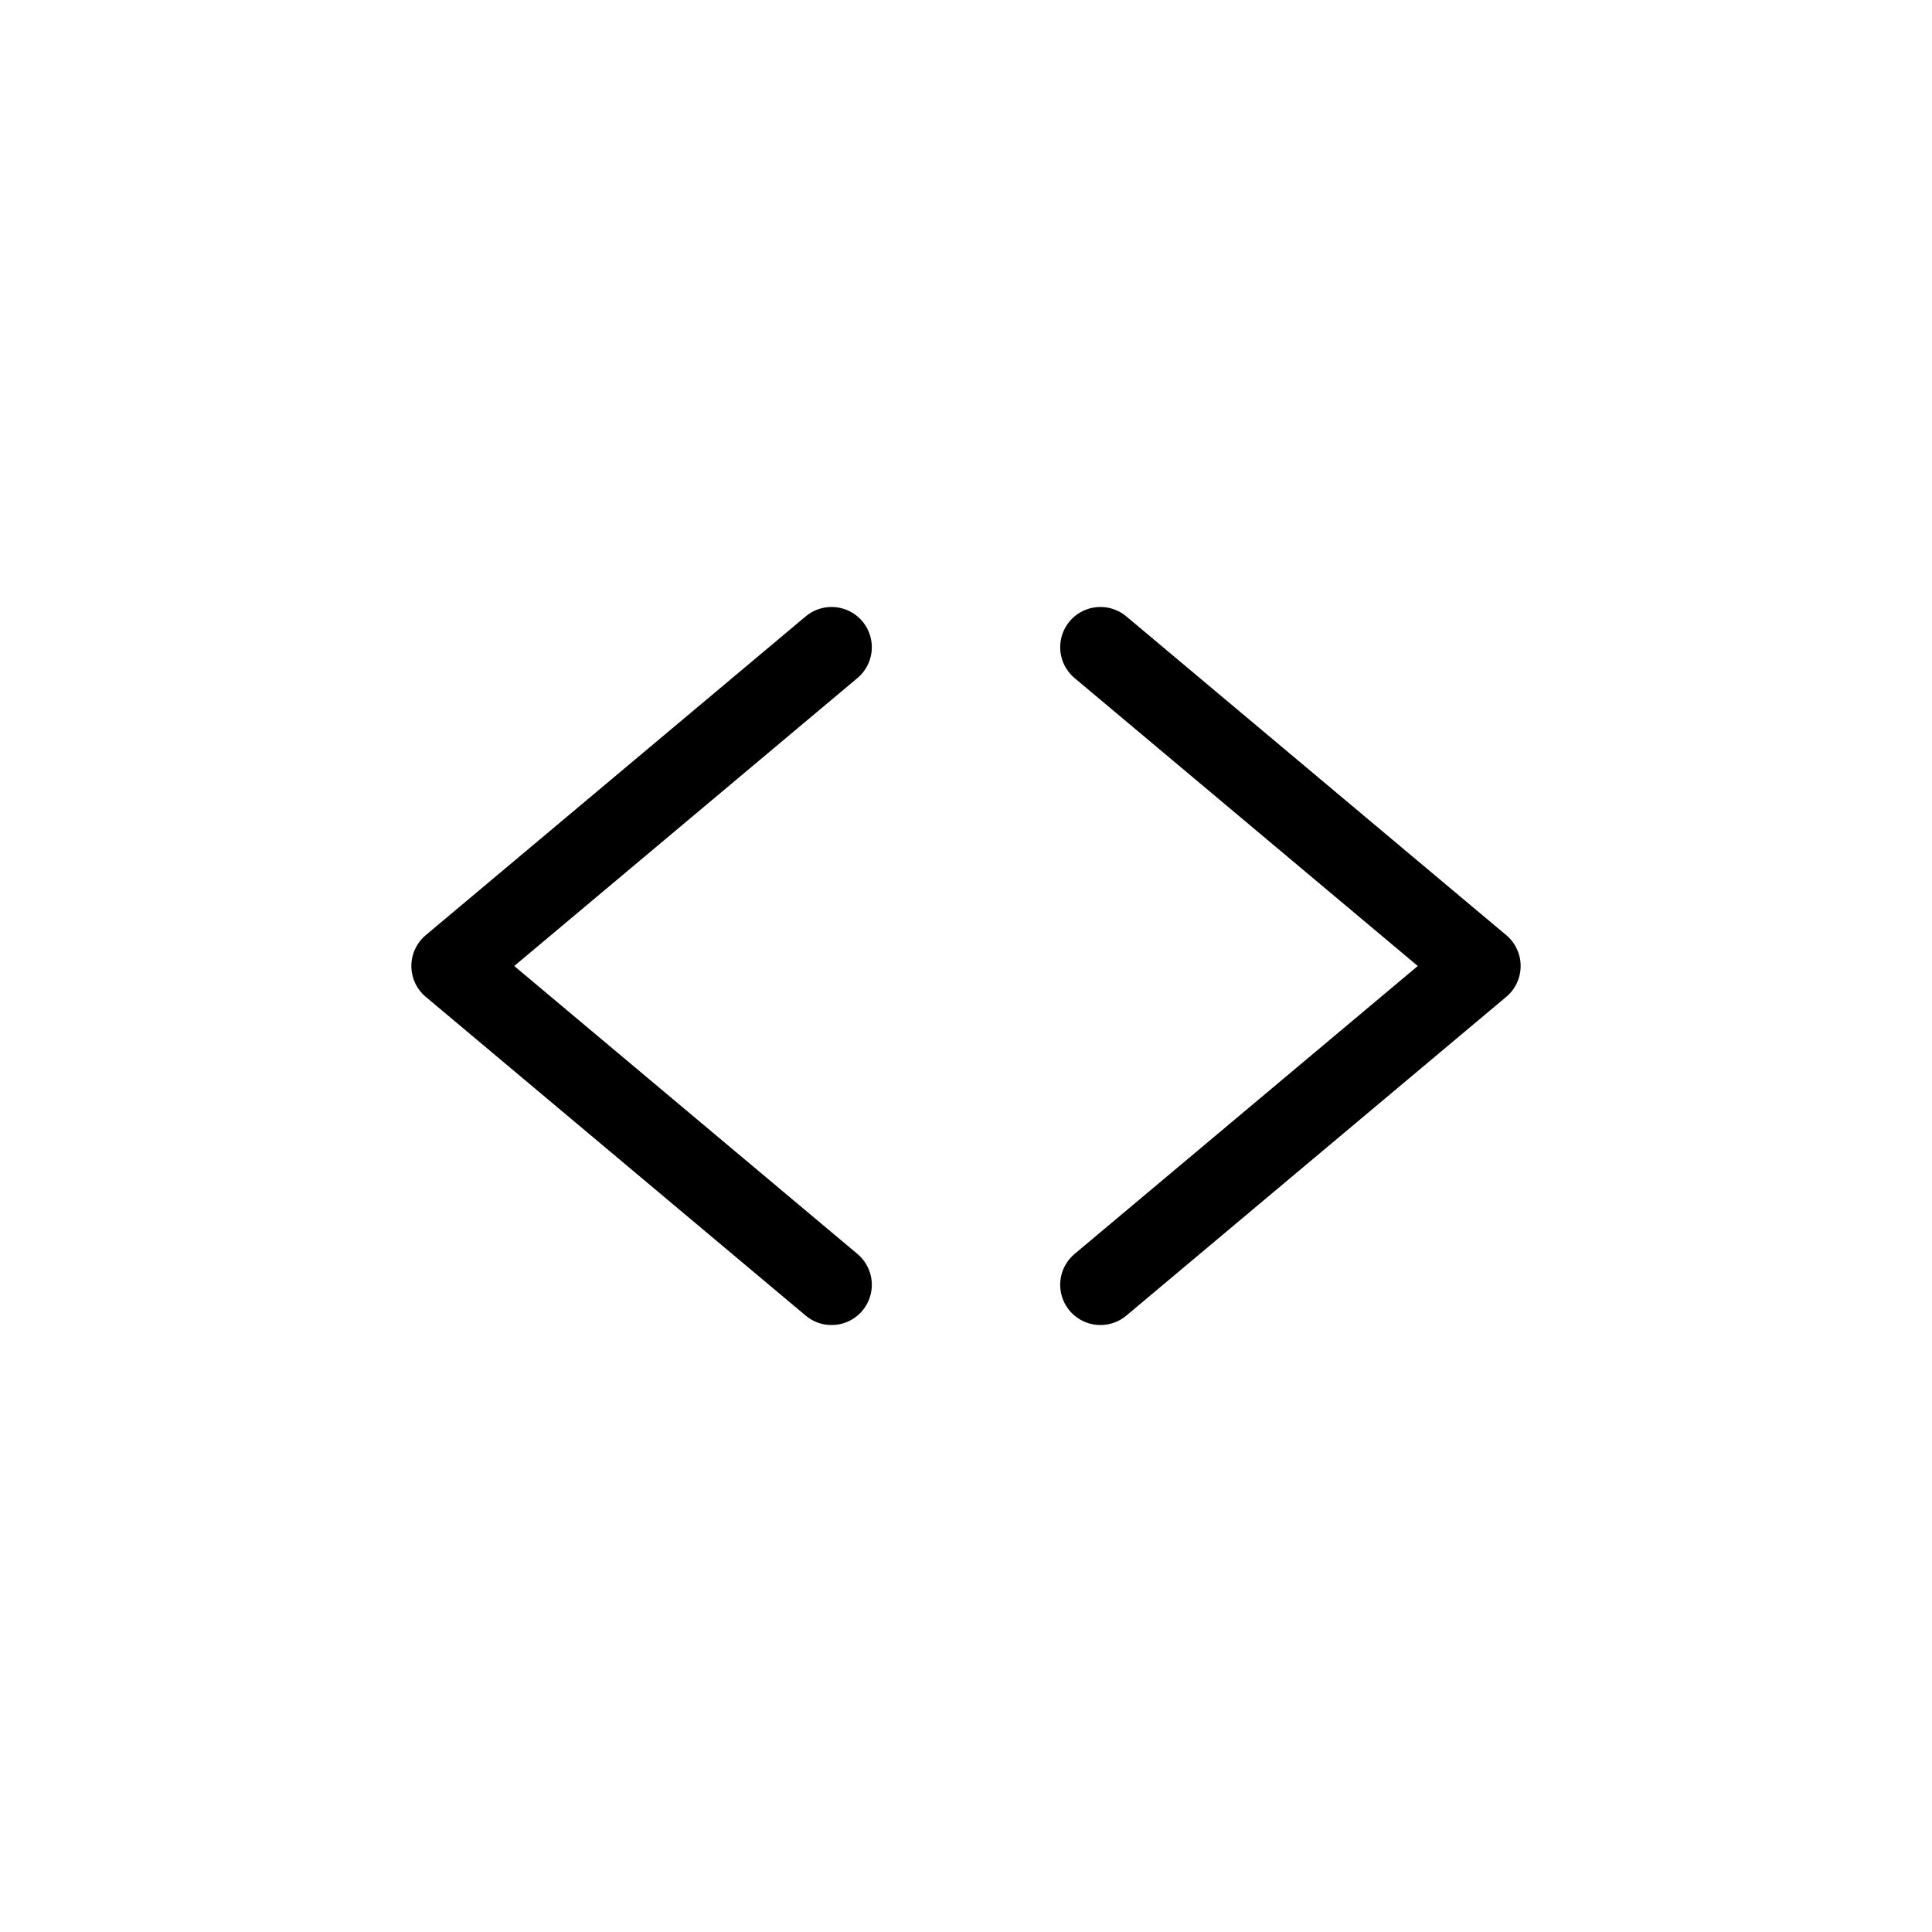
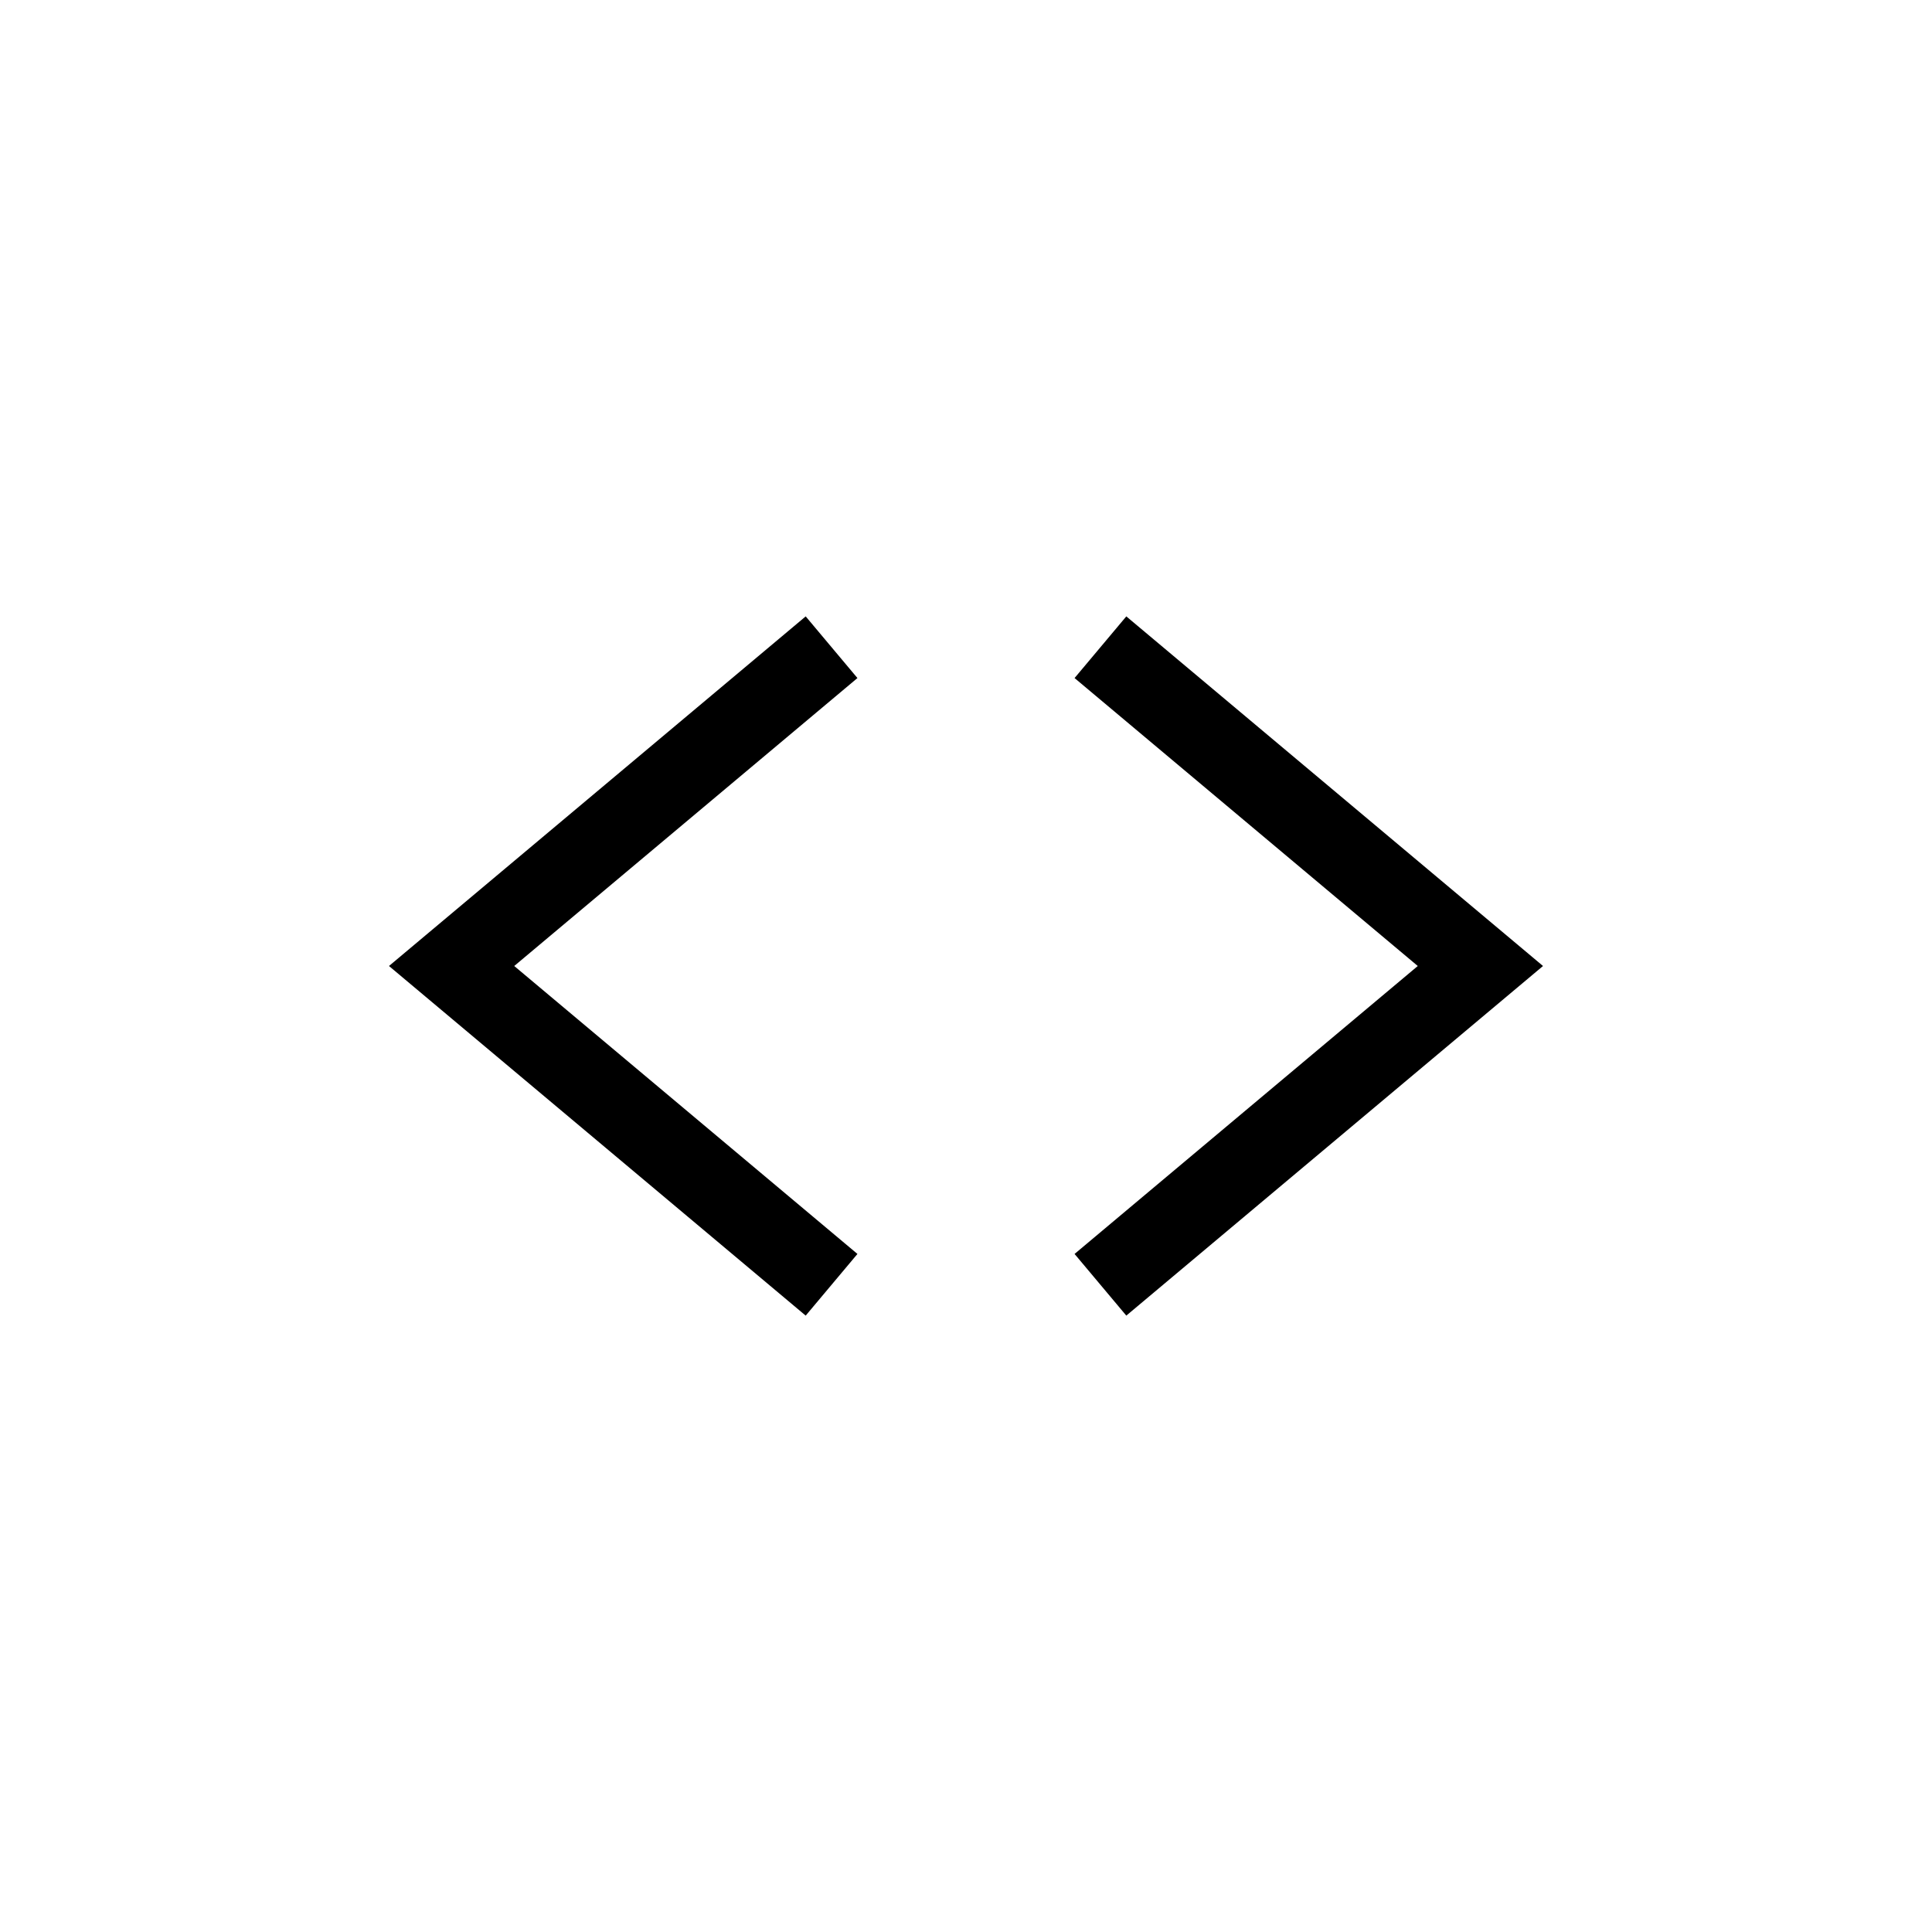
<svg xmlns="http://www.w3.org/2000/svg" viewBox="0 0 24 24">
  <defs>
-     <style>.cls-1,.cls-2{fill:none;}.cls-2{stroke:#000;stroke-linecap:round;stroke-linejoin:round;}</style>
+     <style>.cls-1,.cls-2{fill:none;}.cls-2{stroke:#000;strokeLinecap:round;strokeLinejoin:round;}</style>
  </defs>
  <g id="Layer_2" data-name="Layer 2">
    <g id="Layer_1-2" data-name="Layer 1">
      <rect class="cls-1" width="24" height="24" />
      <rect class="cls-1" x="3" y="3" width="18" height="18" />
      <polyline class="cls-2" points="13.67 8.04 18.39 12 13.67 15.96" />
      <polyline class="cls-2" points="10.33 8.04 5.61 12 10.33 15.96" />
    </g>
  </g>
</svg>
